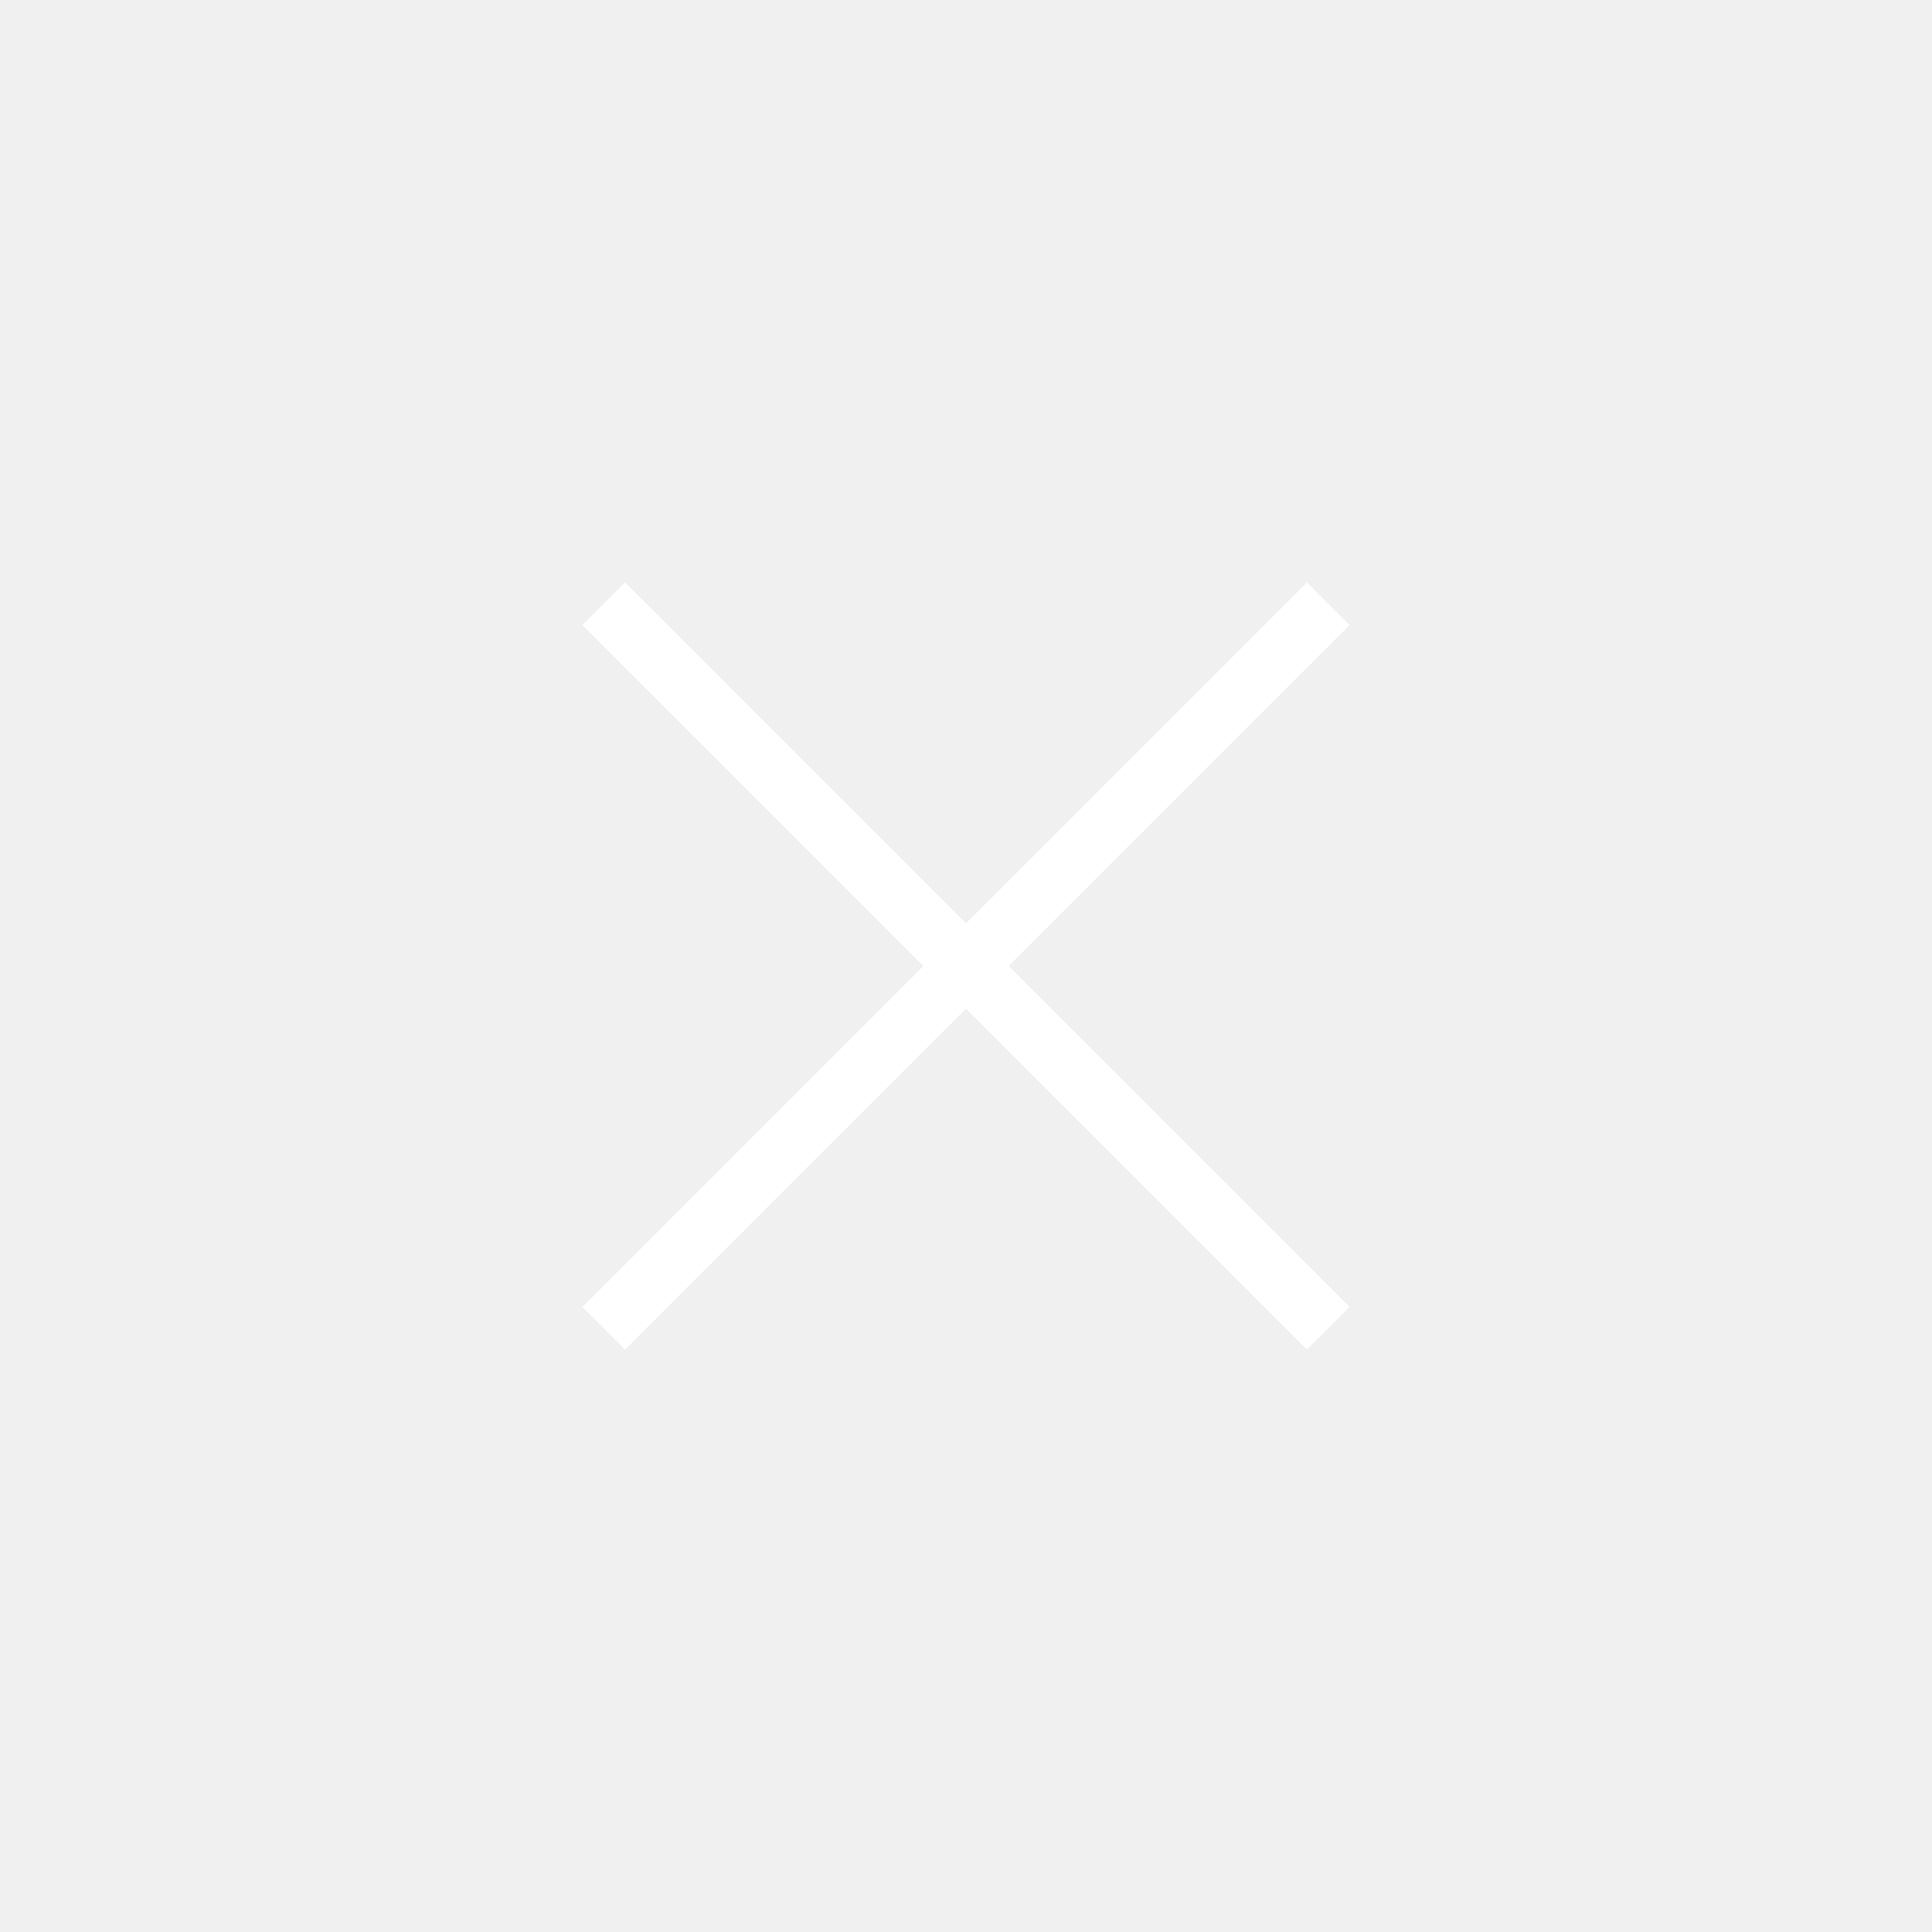
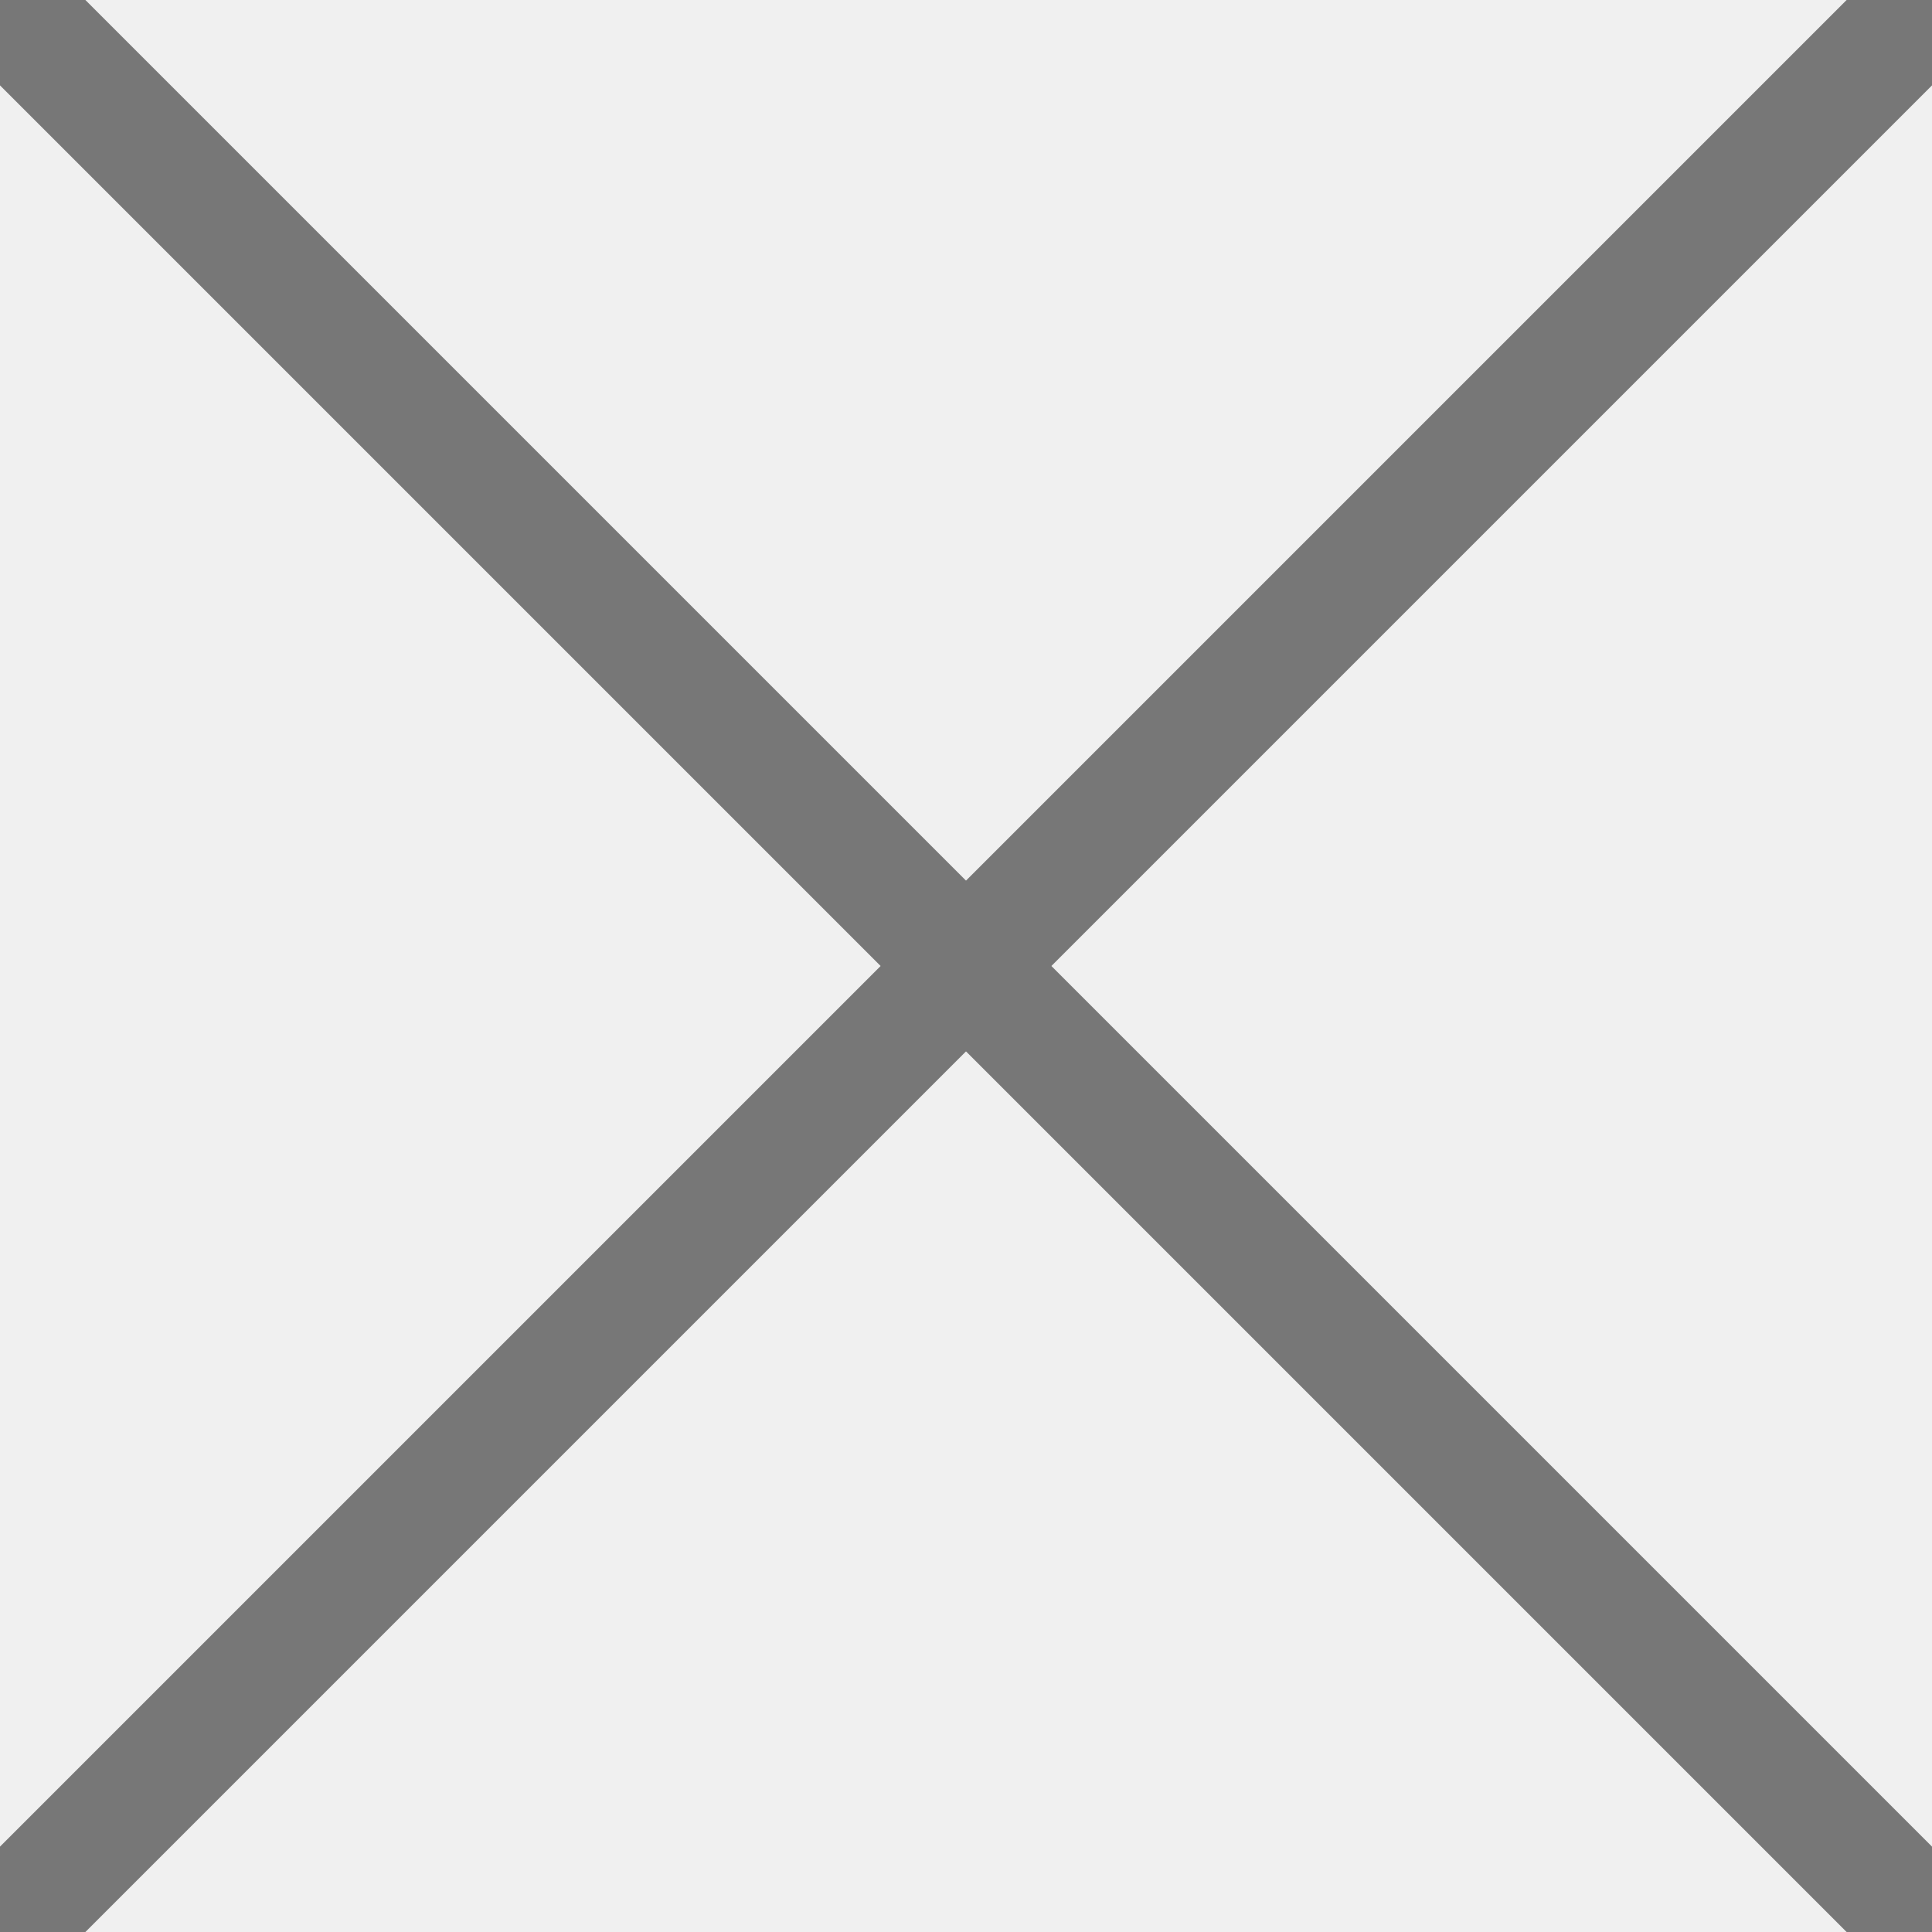
- <svg xmlns="http://www.w3.org/2000/svg" width="64" height="64" viewBox="0 0 64 64">
-   <style>
- 		line { stroke: #ffffff; stroke-width: 2px; }
- 	</style>
-   <line x1="20" y1="20" x2="44" y2="44" />
-   <line x1="20" y1="44" x2="44" y2="20" />
+ <svg xmlns="http://www.w3.org/2000/svg" zoomAndPan="disable" x="0px" y="0px" width="16px" height="16px" viewBox="0 0 16 16">
+   <style type="text/css">
+ 		line {
+ 			stroke: #777777;
+ 			stroke-width: 1px;
+ 		}
+     </style>
+   <line x1="0" y1="0" x2="16" y2="16" />
+   <line x1="0" y1="16" x2="16" y2="0" />
</svg>
